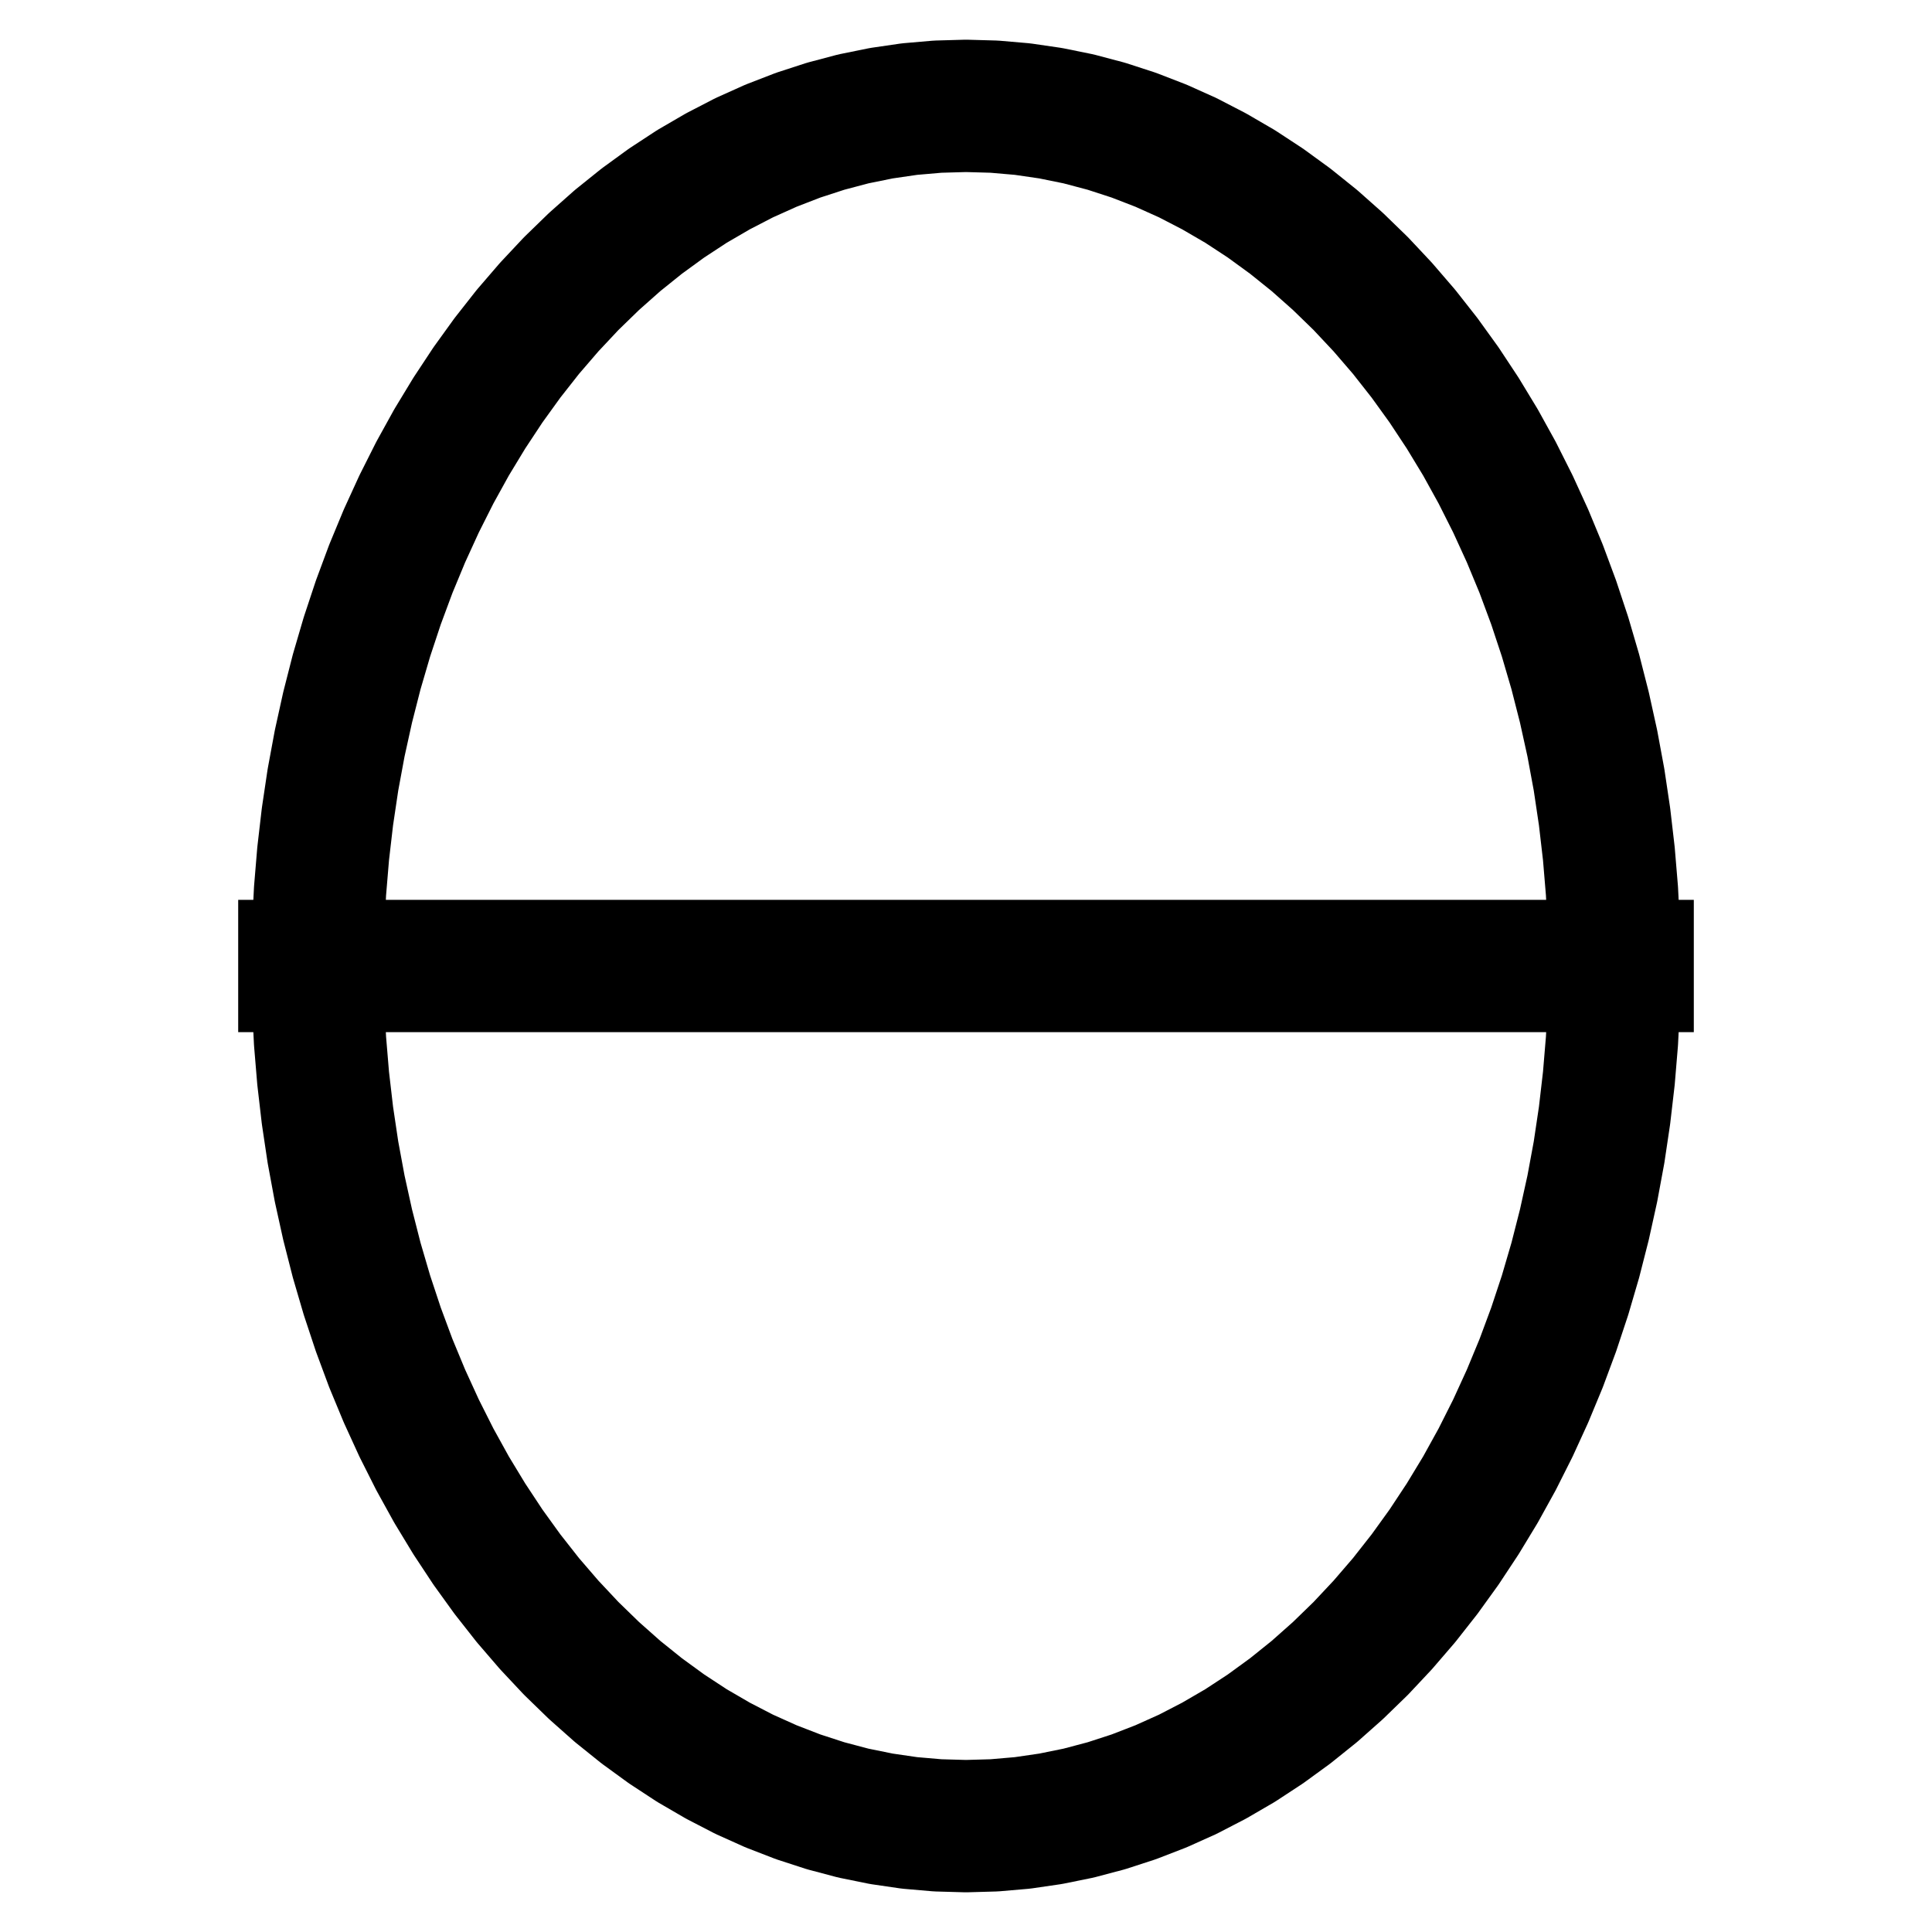
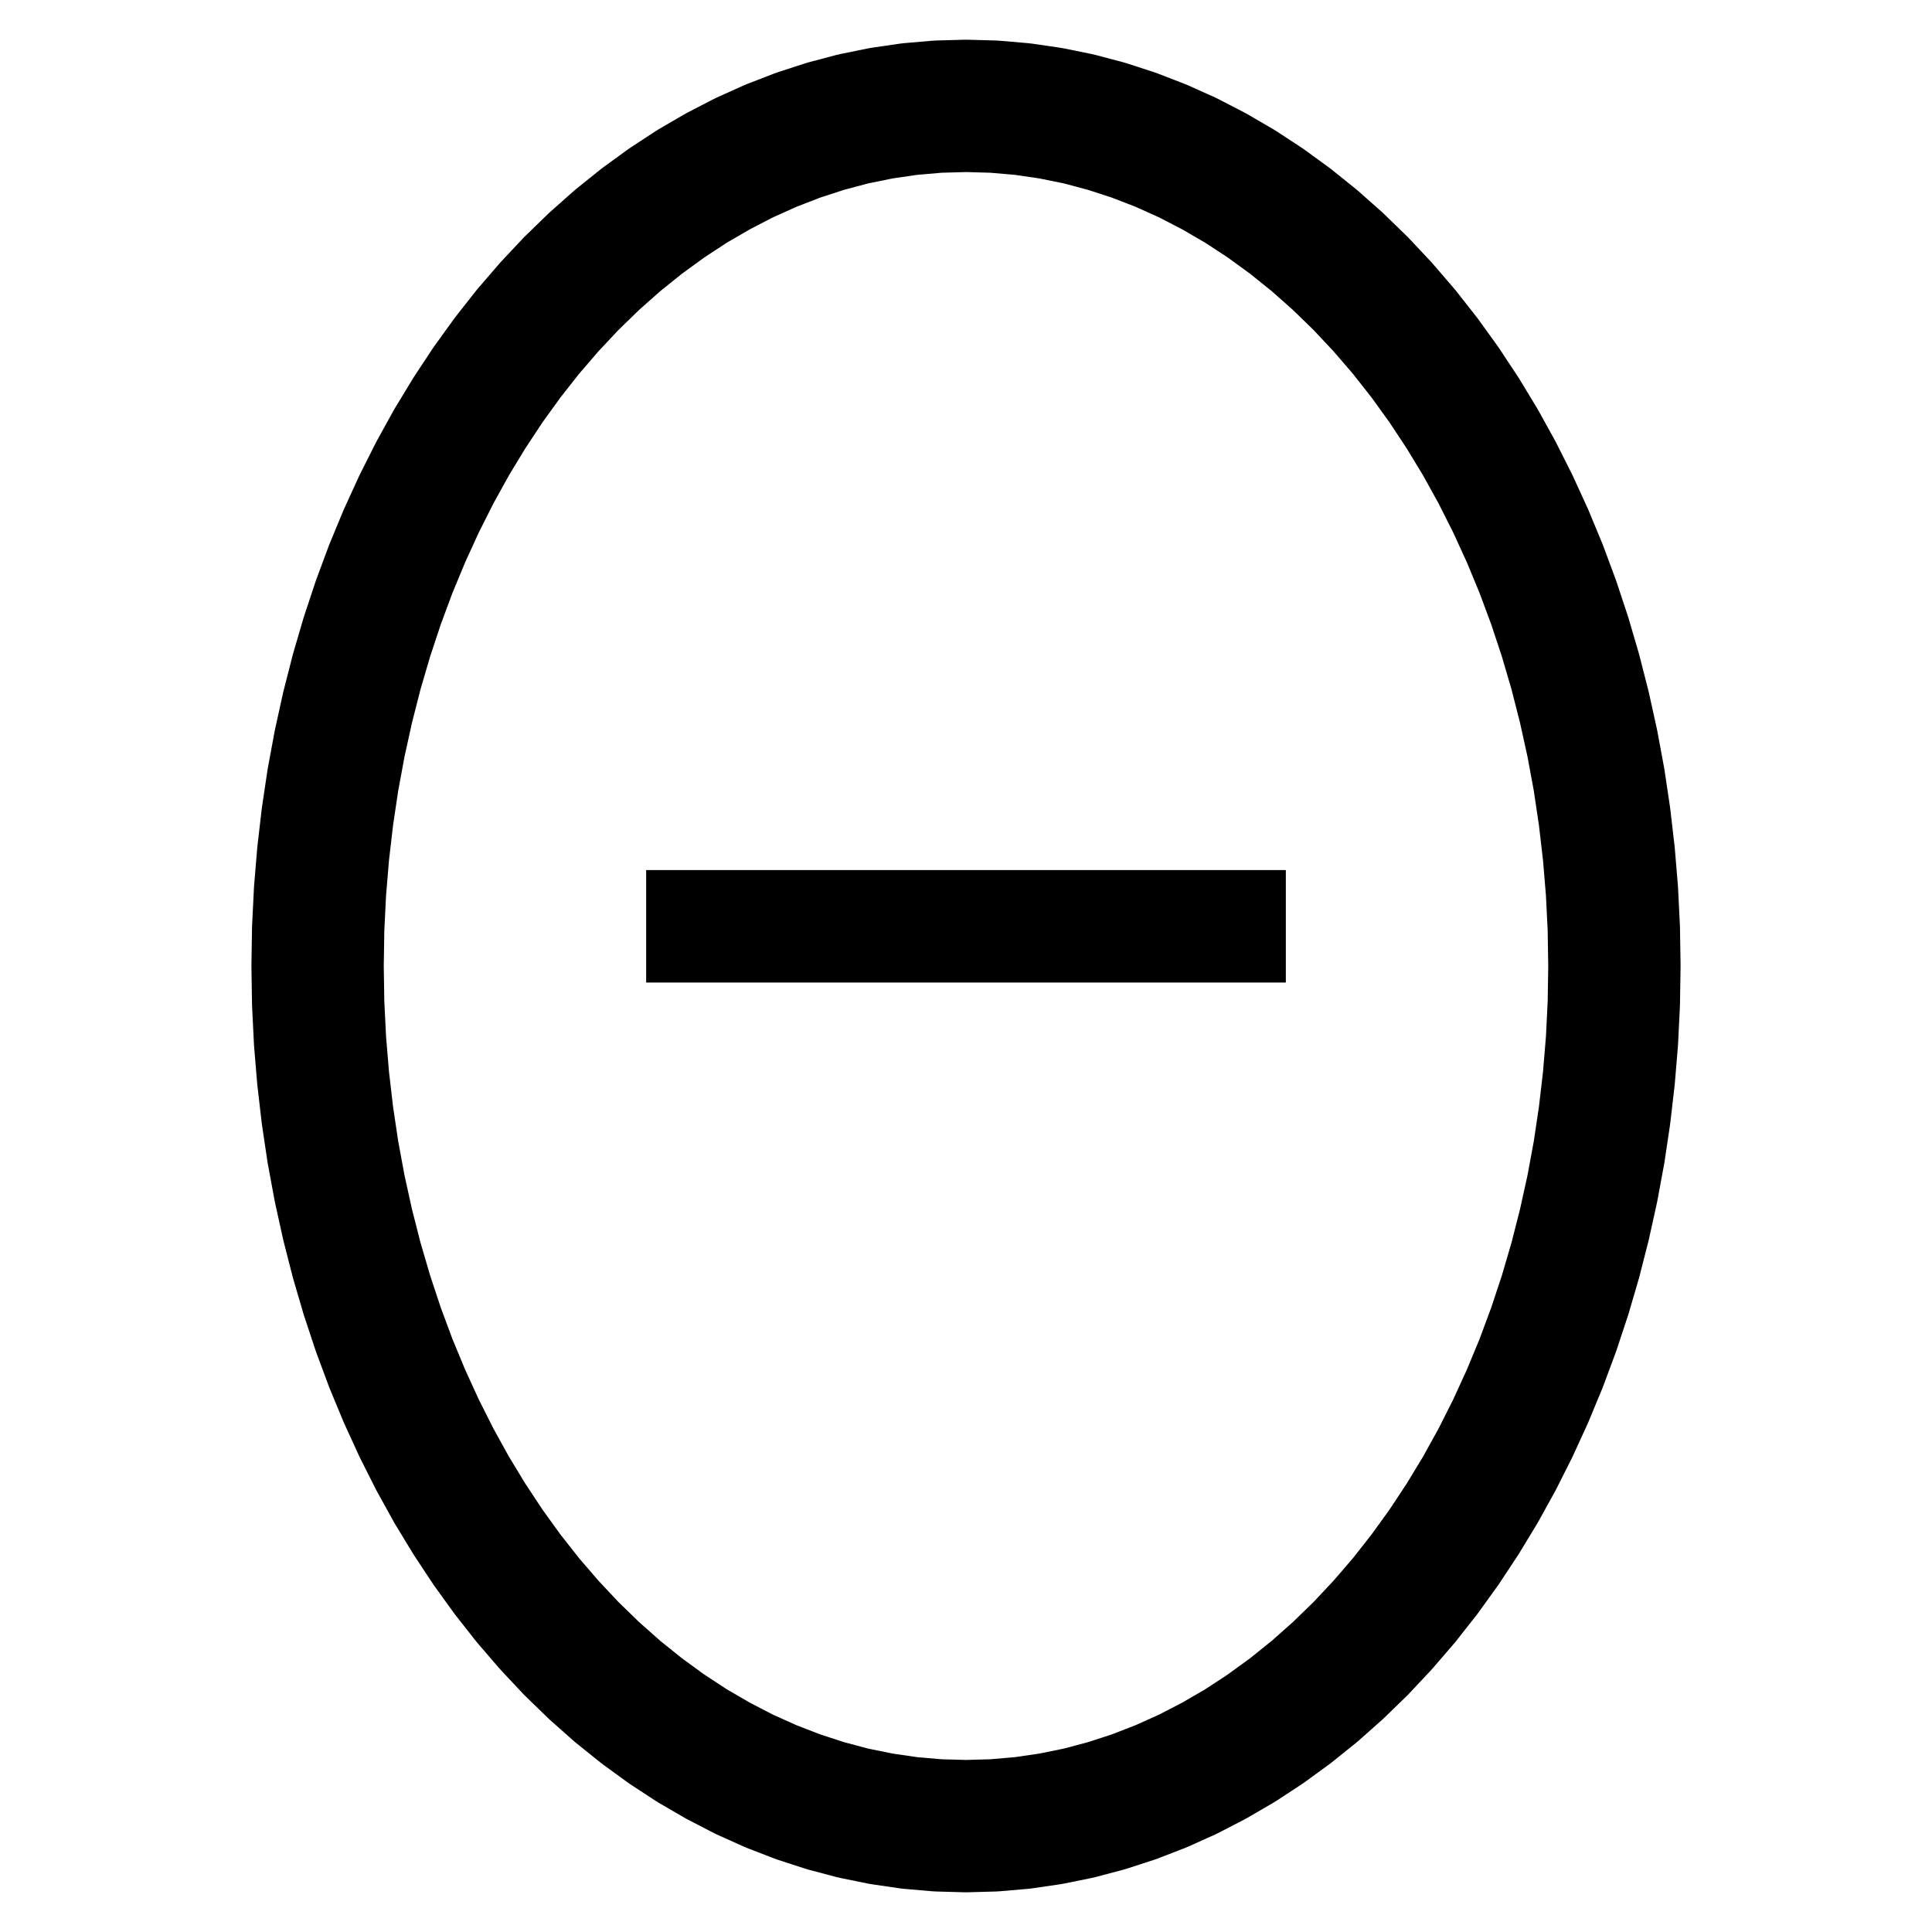
<svg xmlns="http://www.w3.org/2000/svg" viewBox="0 0 292 292">
  <g transform="translate(146 146)" fill="none" stroke="currentColor" stroke-width="20" stroke-linejoin="round" stroke-linecap="butt">
    <path d="M98 0 L97.91 -5.67 L97.63 -11.33 L97.16 -16.97 L96.51 -22.57 L95.68 -28.14 L94.66 -33.65 L93.46 -39.09 L92.09 -44.46 L90.54 -49.75 L88.82 -54.94 L86.93 -60.03 L84.87 -65 L82.65 -69.85 L80.28 -74.56 L77.75 -79.14 L75.07 -83.56 L72.25 -87.83 L69.3 -91.92 L66.21 -95.85 L62.99 -99.59 L59.66 -103.14 L56.21 -106.49 L52.66 -109.64 L49 -112.58 L45.25 -115.31 L41.42 -117.82 L37.5 -120.1 L33.52 -122.16 L29.47 -123.98 L25.36 -125.57 L21.21 -126.92 L17.02 -128.03 L12.79 -128.89 L8.54 -129.51 L4.27 -129.88 L0 -130 L-4.27 -129.88 L-8.54 -129.51 L-12.79 -128.89 L-17.02 -128.03 L-21.21 -126.92 L-25.36 -125.57 L-29.47 -123.98 L-33.52 -122.16 L-37.5 -120.1 L-41.42 -117.82 L-45.25 -115.31 L-49 -112.58 L-52.66 -109.64 L-56.21 -106.49 L-59.66 -103.14 L-62.99 -99.59 L-66.21 -95.85 L-69.3 -91.92 L-72.25 -87.83 L-75.07 -83.56 L-77.75 -79.14 L-80.28 -74.56 L-82.65 -69.85 L-84.87 -65 L-86.93 -60.03 L-88.82 -54.94 L-90.54 -49.75 L-92.09 -44.46 L-93.46 -39.09 L-94.66 -33.65 L-95.68 -28.14 L-96.51 -22.57 L-97.16 -16.97 L-97.63 -11.33 L-97.91 -5.67 L-98 0 L-97.91 5.67 L-97.63 11.33 L-97.16 16.97 L-96.51 22.57 L-95.68 28.14 L-94.66 33.65 L-93.46 39.09 L-92.09 44.46 L-90.54 49.75 L-88.82 54.94 L-86.93 60.03 L-84.87 65 L-82.65 69.85 L-80.28 74.56 L-77.75 79.14 L-75.07 83.56 L-72.25 87.83 L-69.3 91.92 L-66.21 95.85 L-62.99 99.59 L-59.66 103.14 L-56.21 106.49 L-52.66 109.64 L-49 112.58 L-45.25 115.31 L-41.42 117.82 L-37.5 120.1 L-33.52 122.16 L-29.47 123.98 L-25.36 125.57 L-21.21 126.92 L-17.02 128.03 L-12.79 128.89 L-8.54 129.51 L-4.27 129.88 L0 130 L4.27 129.88 L8.54 129.51 L12.79 128.89 L17.02 128.03 L21.21 126.92 L25.36 125.57 L29.47 123.98 L33.52 122.16 L37.5 120.1 L41.42 117.82 L45.25 115.31 L49 112.58 L52.66 109.64 L56.21 106.49 L59.66 103.14 L62.99 99.59 L66.21 95.85 L69.3 91.92 L72.25 87.83 L75.07 83.56 L77.75 79.14 L80.28 74.56 L82.65 69.85 L84.87 65 L86.93 60.03 L88.82 54.94 L90.54 49.75 L92.09 44.46 L93.46 39.09 L94.66 33.65 L95.68 28.14 L96.51 22.57 L97.16 16.97 L97.63 11.33 L97.91 5.67 L98 0Z" />
-     <path d="M-110 0 L110 0" stroke-width="20" />
+     <path d="M-48.34 -6 L48.34 -6" stroke-width="17" />
  </g>
</svg>
